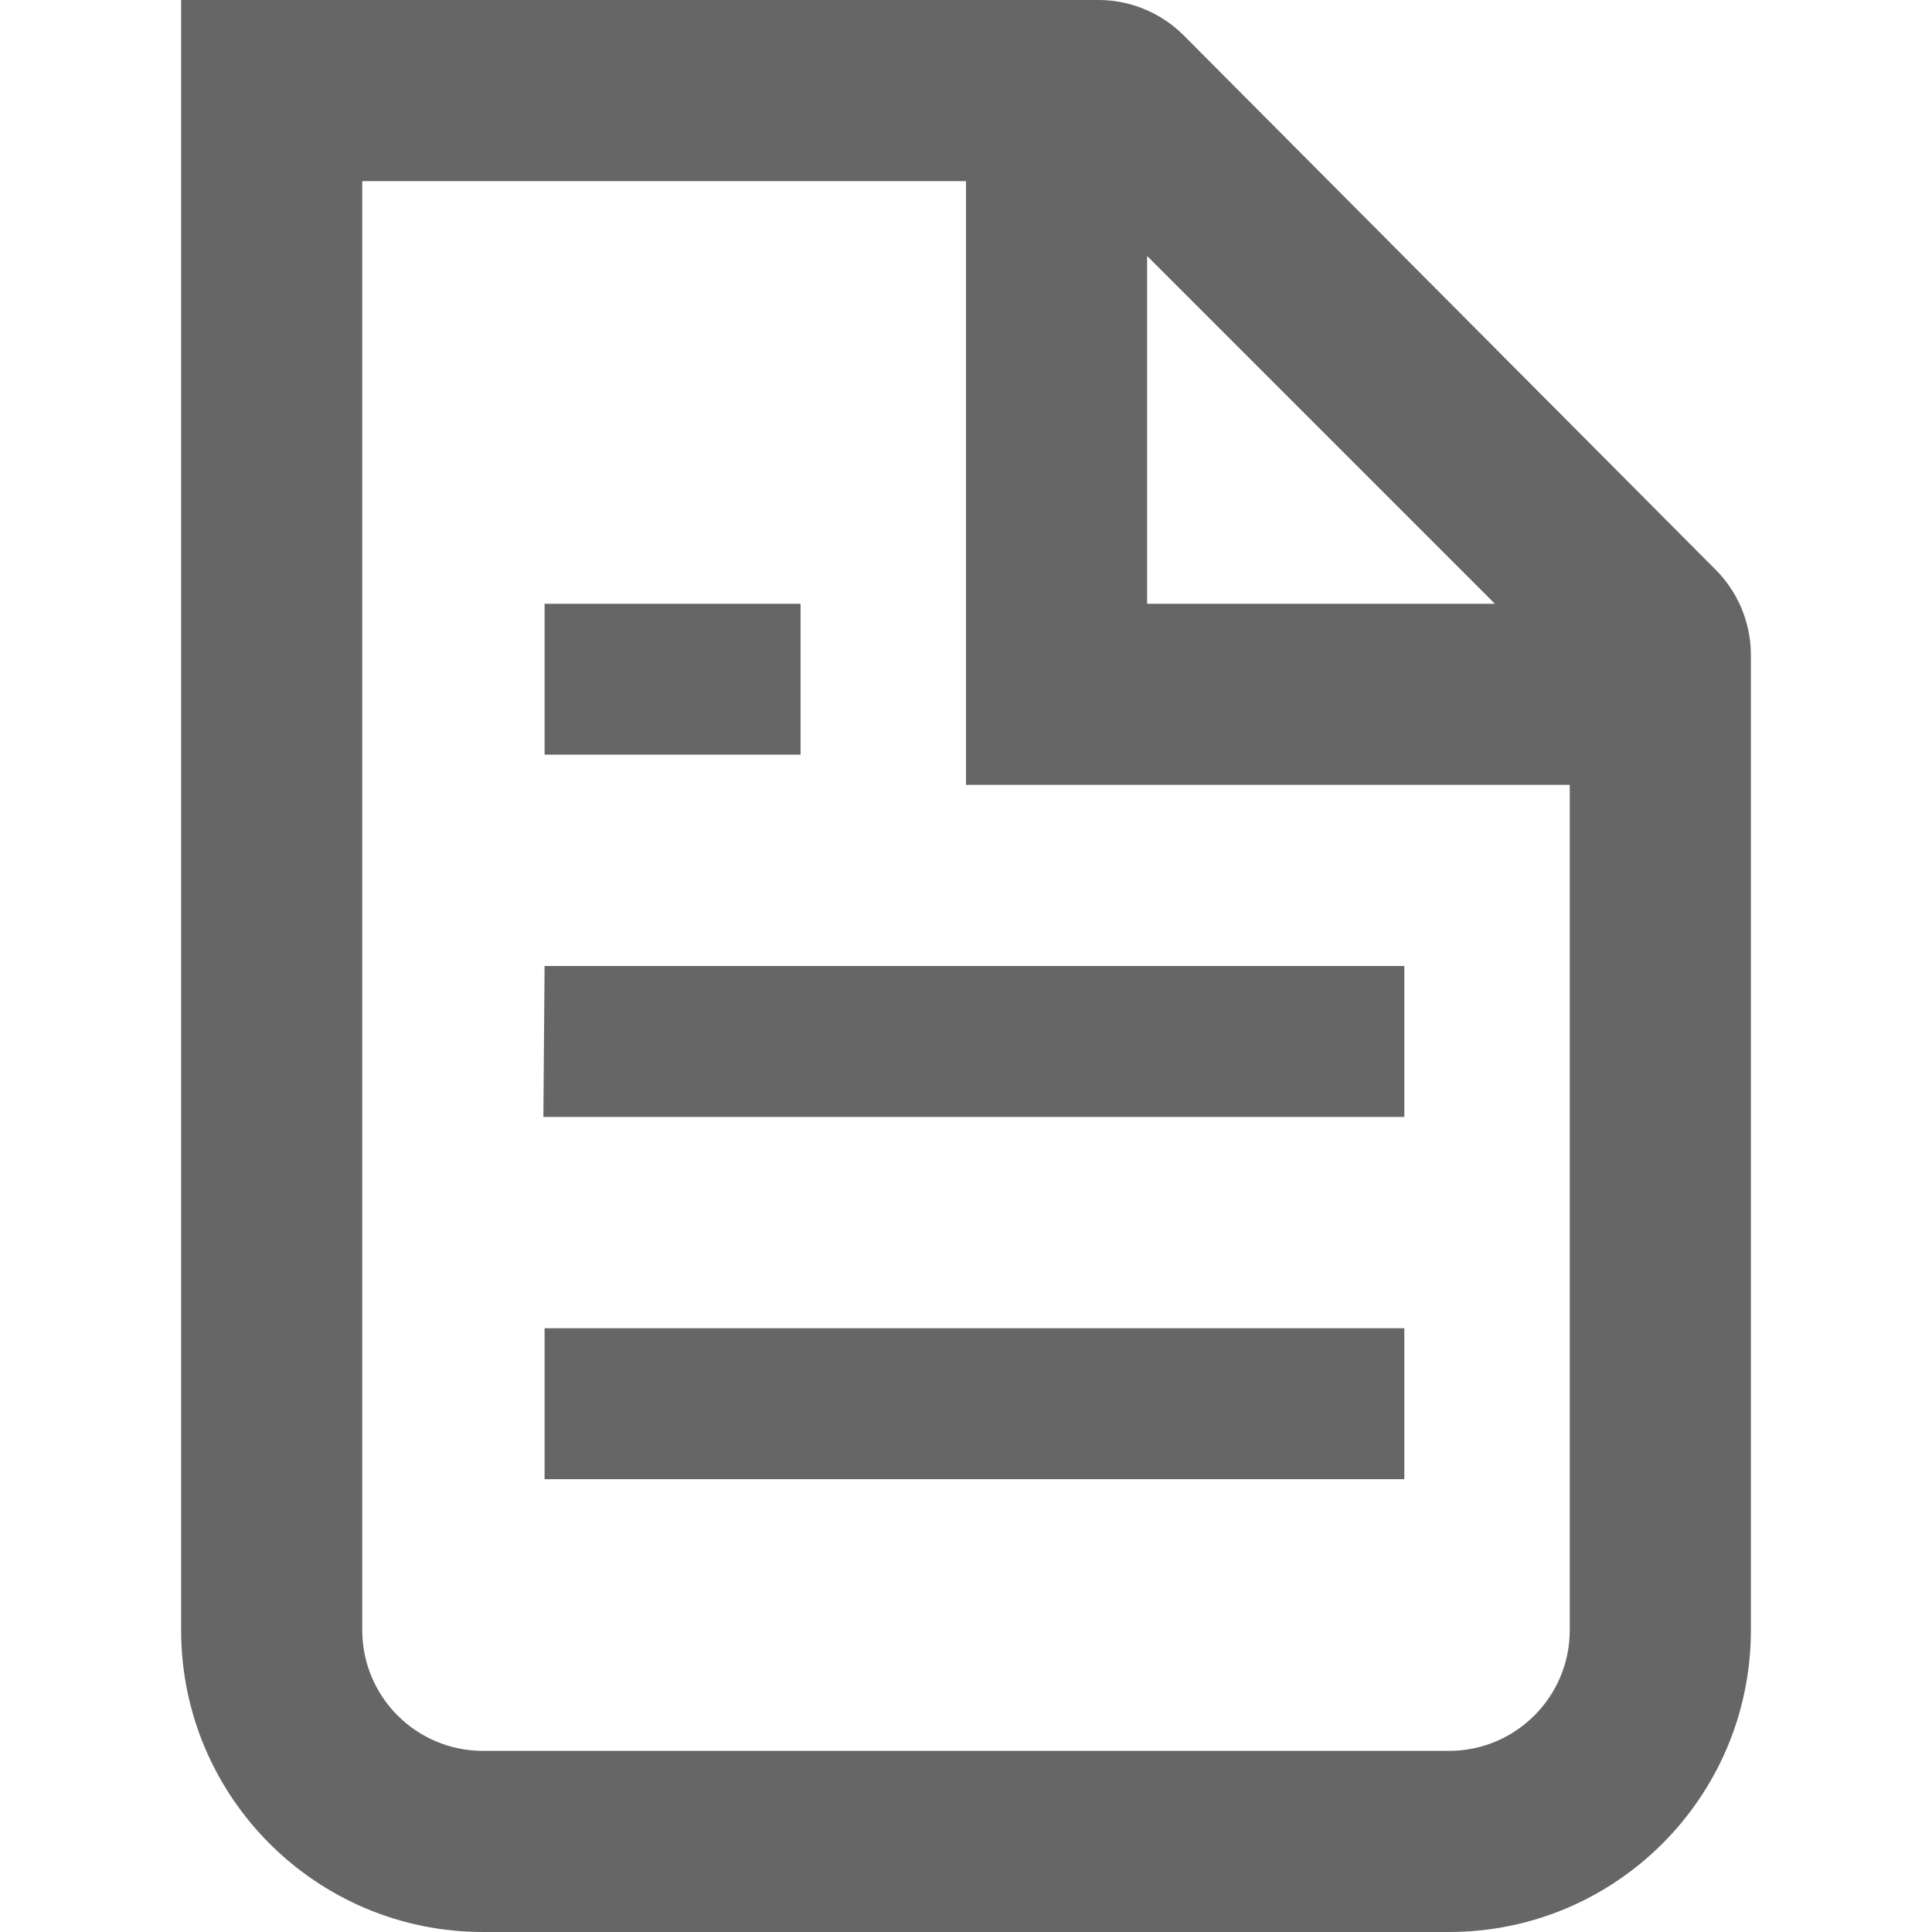
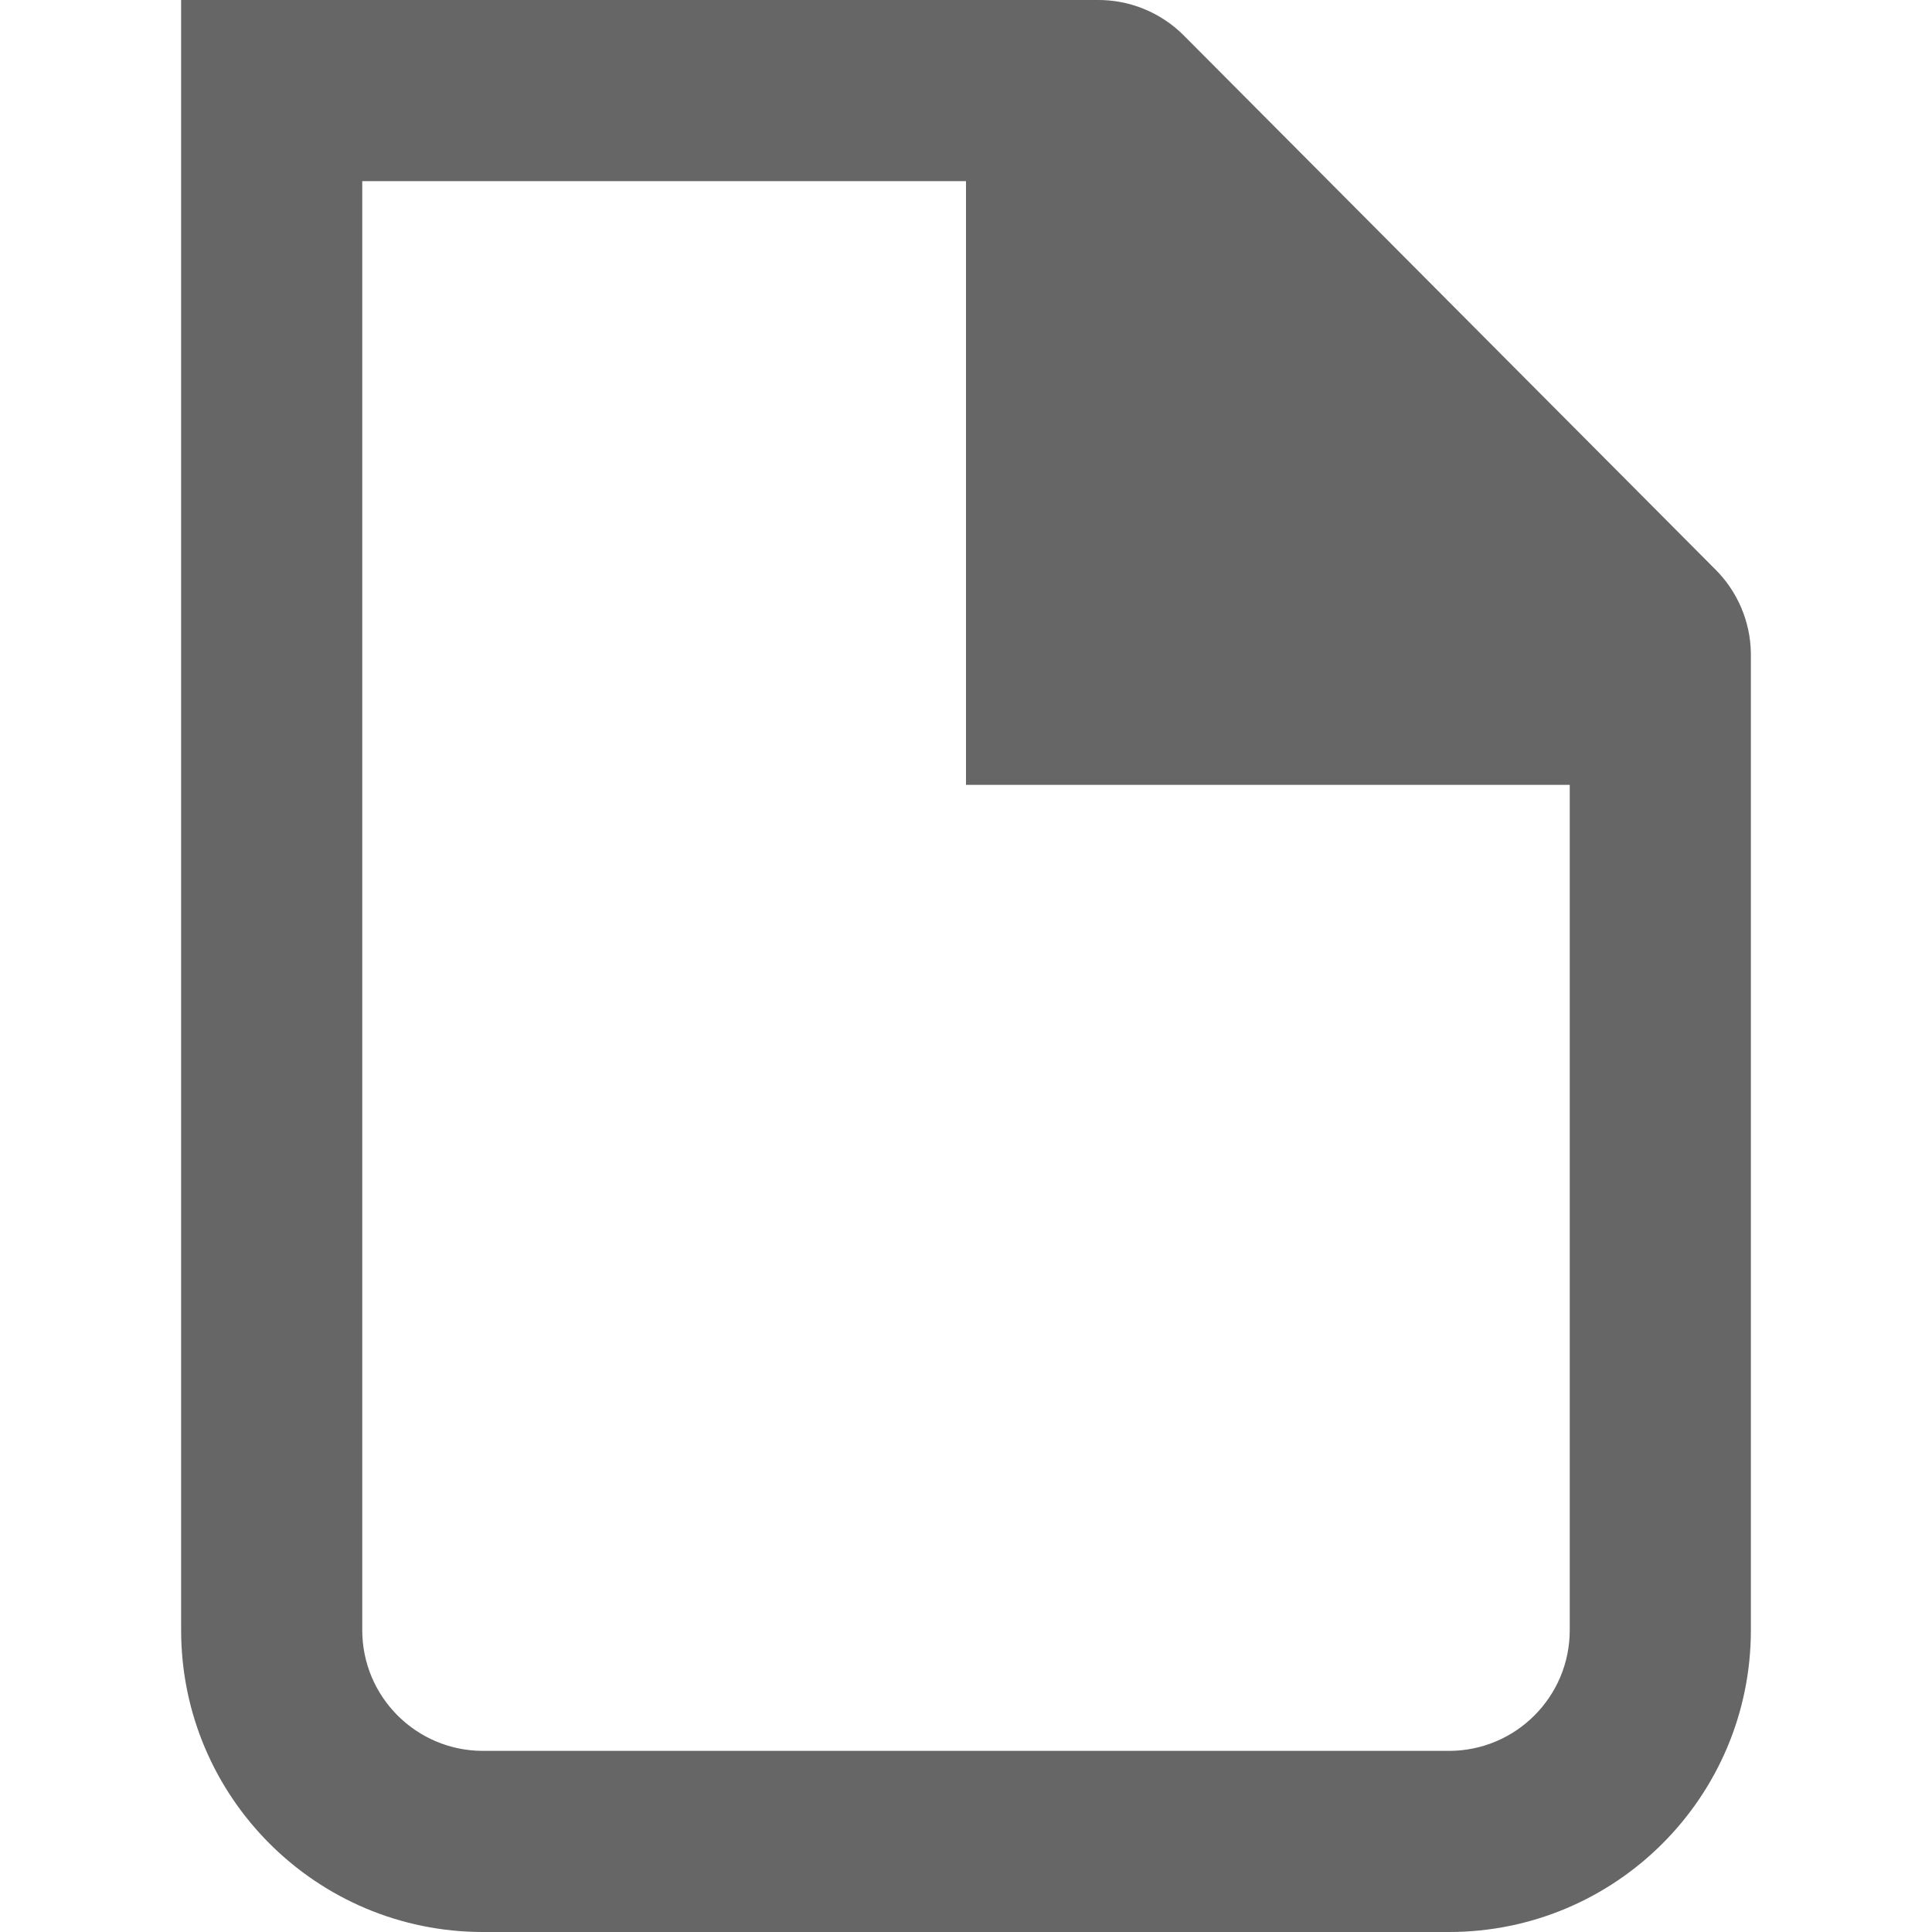
<svg xmlns="http://www.w3.org/2000/svg" fill="none" viewBox="0 0 16 16">
-   <path d="M14.5 13.5V5.41a1 1 0 0 0-.3-.7L9.8.29A1 1 0 0 0 9.08 0H1.5v13.5A2.5 2.5 0 0 0 4 16h8a2.5 2.5 0 0 0 2.5-2.5m-1.5 0v-7H8v-5H3v12a1 1 0 0 0 1 1h8a1 1 0 0 0 1-1M9.5 5V2.12L12.38 5zM5.13 5h-.62v1.25h2.12V5zm-.62 3h7.12v1.25H4.5zm.62 3h-.62v1.25h7.12V11z" clip-rule="evenodd" fill="#666" fill-rule="evenodd" />
+   <path d="M14.5 13.5V5.41a1 1 0 0 0-.3-.7L9.8.29A1 1 0 0 0 9.08 0H1.5v13.5A2.5 2.5 0 0 0 4 16h8a2.5 2.5 0 0 0 2.5-2.5m-1.5 0v-7H8v-5H3v12a1 1 0 0 0 1 1h8a1 1 0 0 0 1-1M9.5 5V2.50k12.38 5zM5.13 5h-.62v1.25h2.12V5zm-.62 3h7.12v1.25H4.5zm.62 3h-.62v1.25h7.12V11z" clip-rule="evenodd" fill="#666" fill-rule="evenodd" />
</svg>
